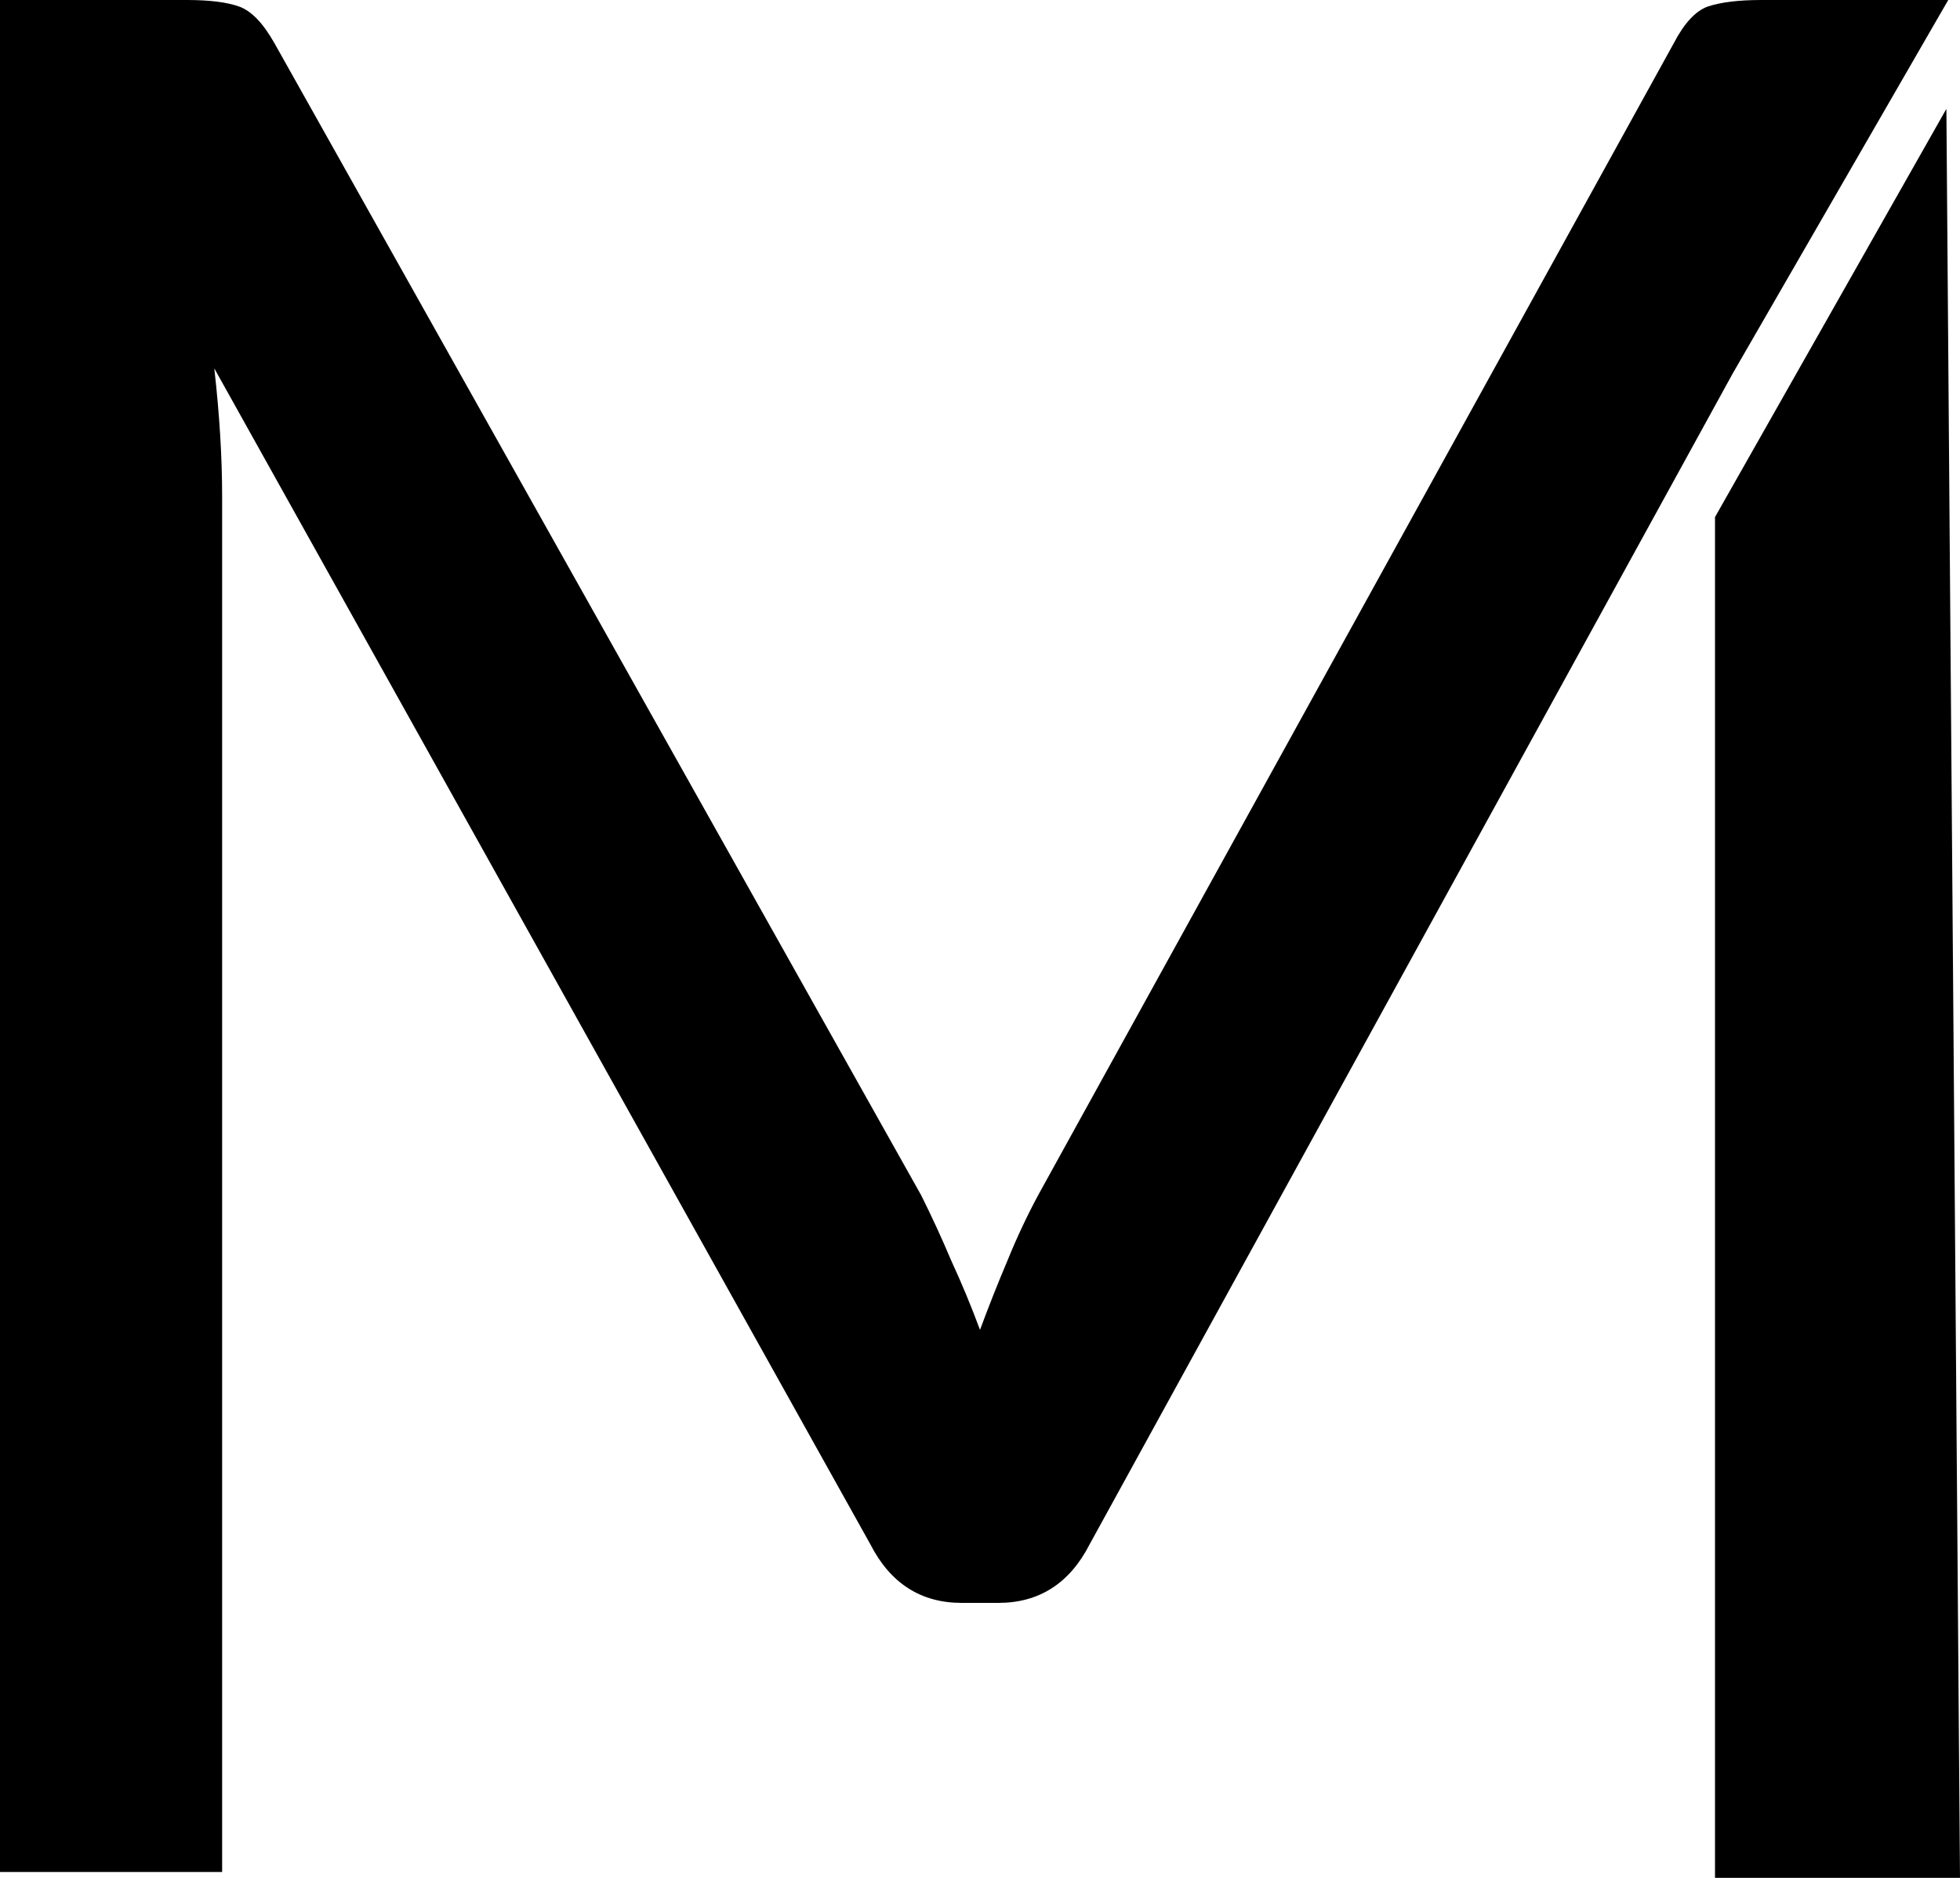
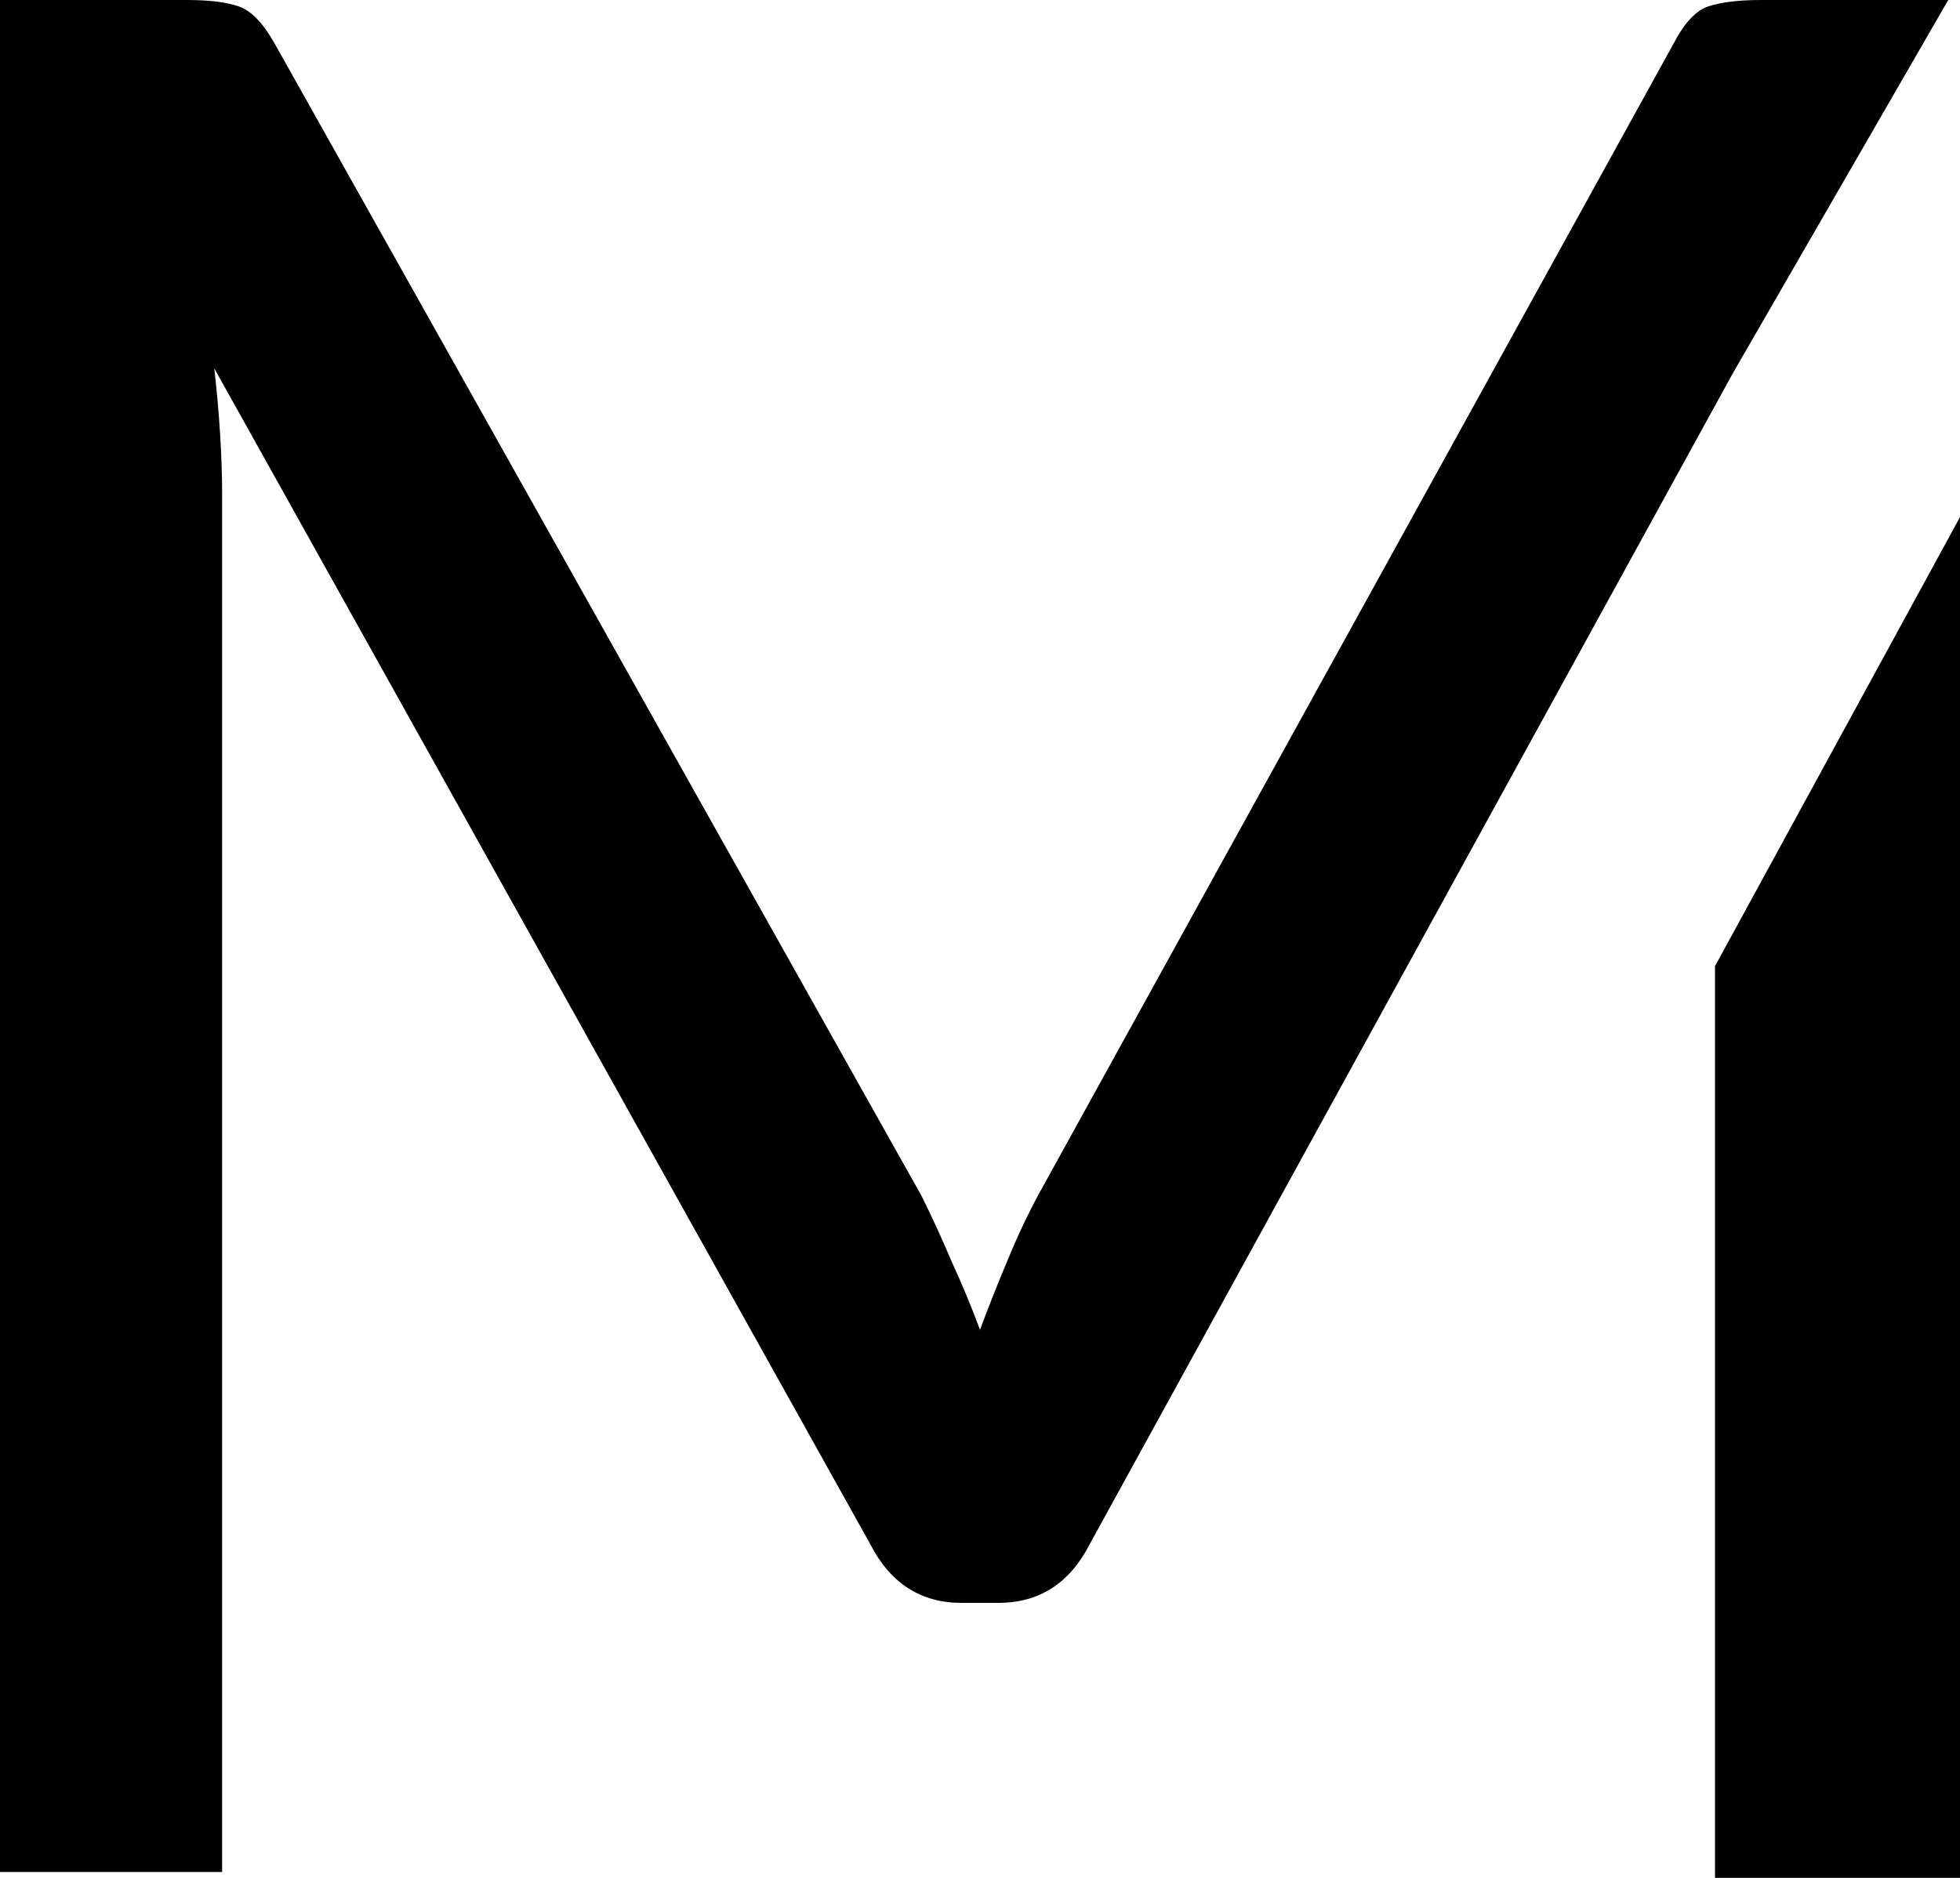
<svg xmlns="http://www.w3.org/2000/svg" width="72" height="69" viewBox="0 0 72 69" fill="none">
-   <path d="M9 65L8.5 0L0 15V65H9Z" transform="translate(63 4)" fill="black" />
+   <path d="M9 50V0L0 16.5V50H9Z" transform="translate(63 19)" fill="black" />
  <path d="M63.648 13.728L71.568 0H64.704C63.872 0 63.216 0.08 62.736 0.24C62.288 0.4 61.872 0.848 61.488 1.584L38.16 43.872C37.744 44.64 37.36 45.456 37.008 46.32C36.656 47.152 36.32 48 36 48.864C35.68 48 35.328 47.152 34.944 46.32C34.592 45.488 34.224 44.688 33.84 43.92L10.08 1.584C9.664 0.848 9.232 0.4 8.784 0.24C8.336 0.08 7.696 0 6.864 0H0V68.784H8.16V18.24C8.16 16.8 8.064 15.232 7.872 13.536L31.968 56.736C32.704 58.176 33.824 58.896 35.328 58.896H36.672C38.176 58.896 39.296 58.176 40.032 56.736L63.648 13.728Z" fill="black" />
</svg>
